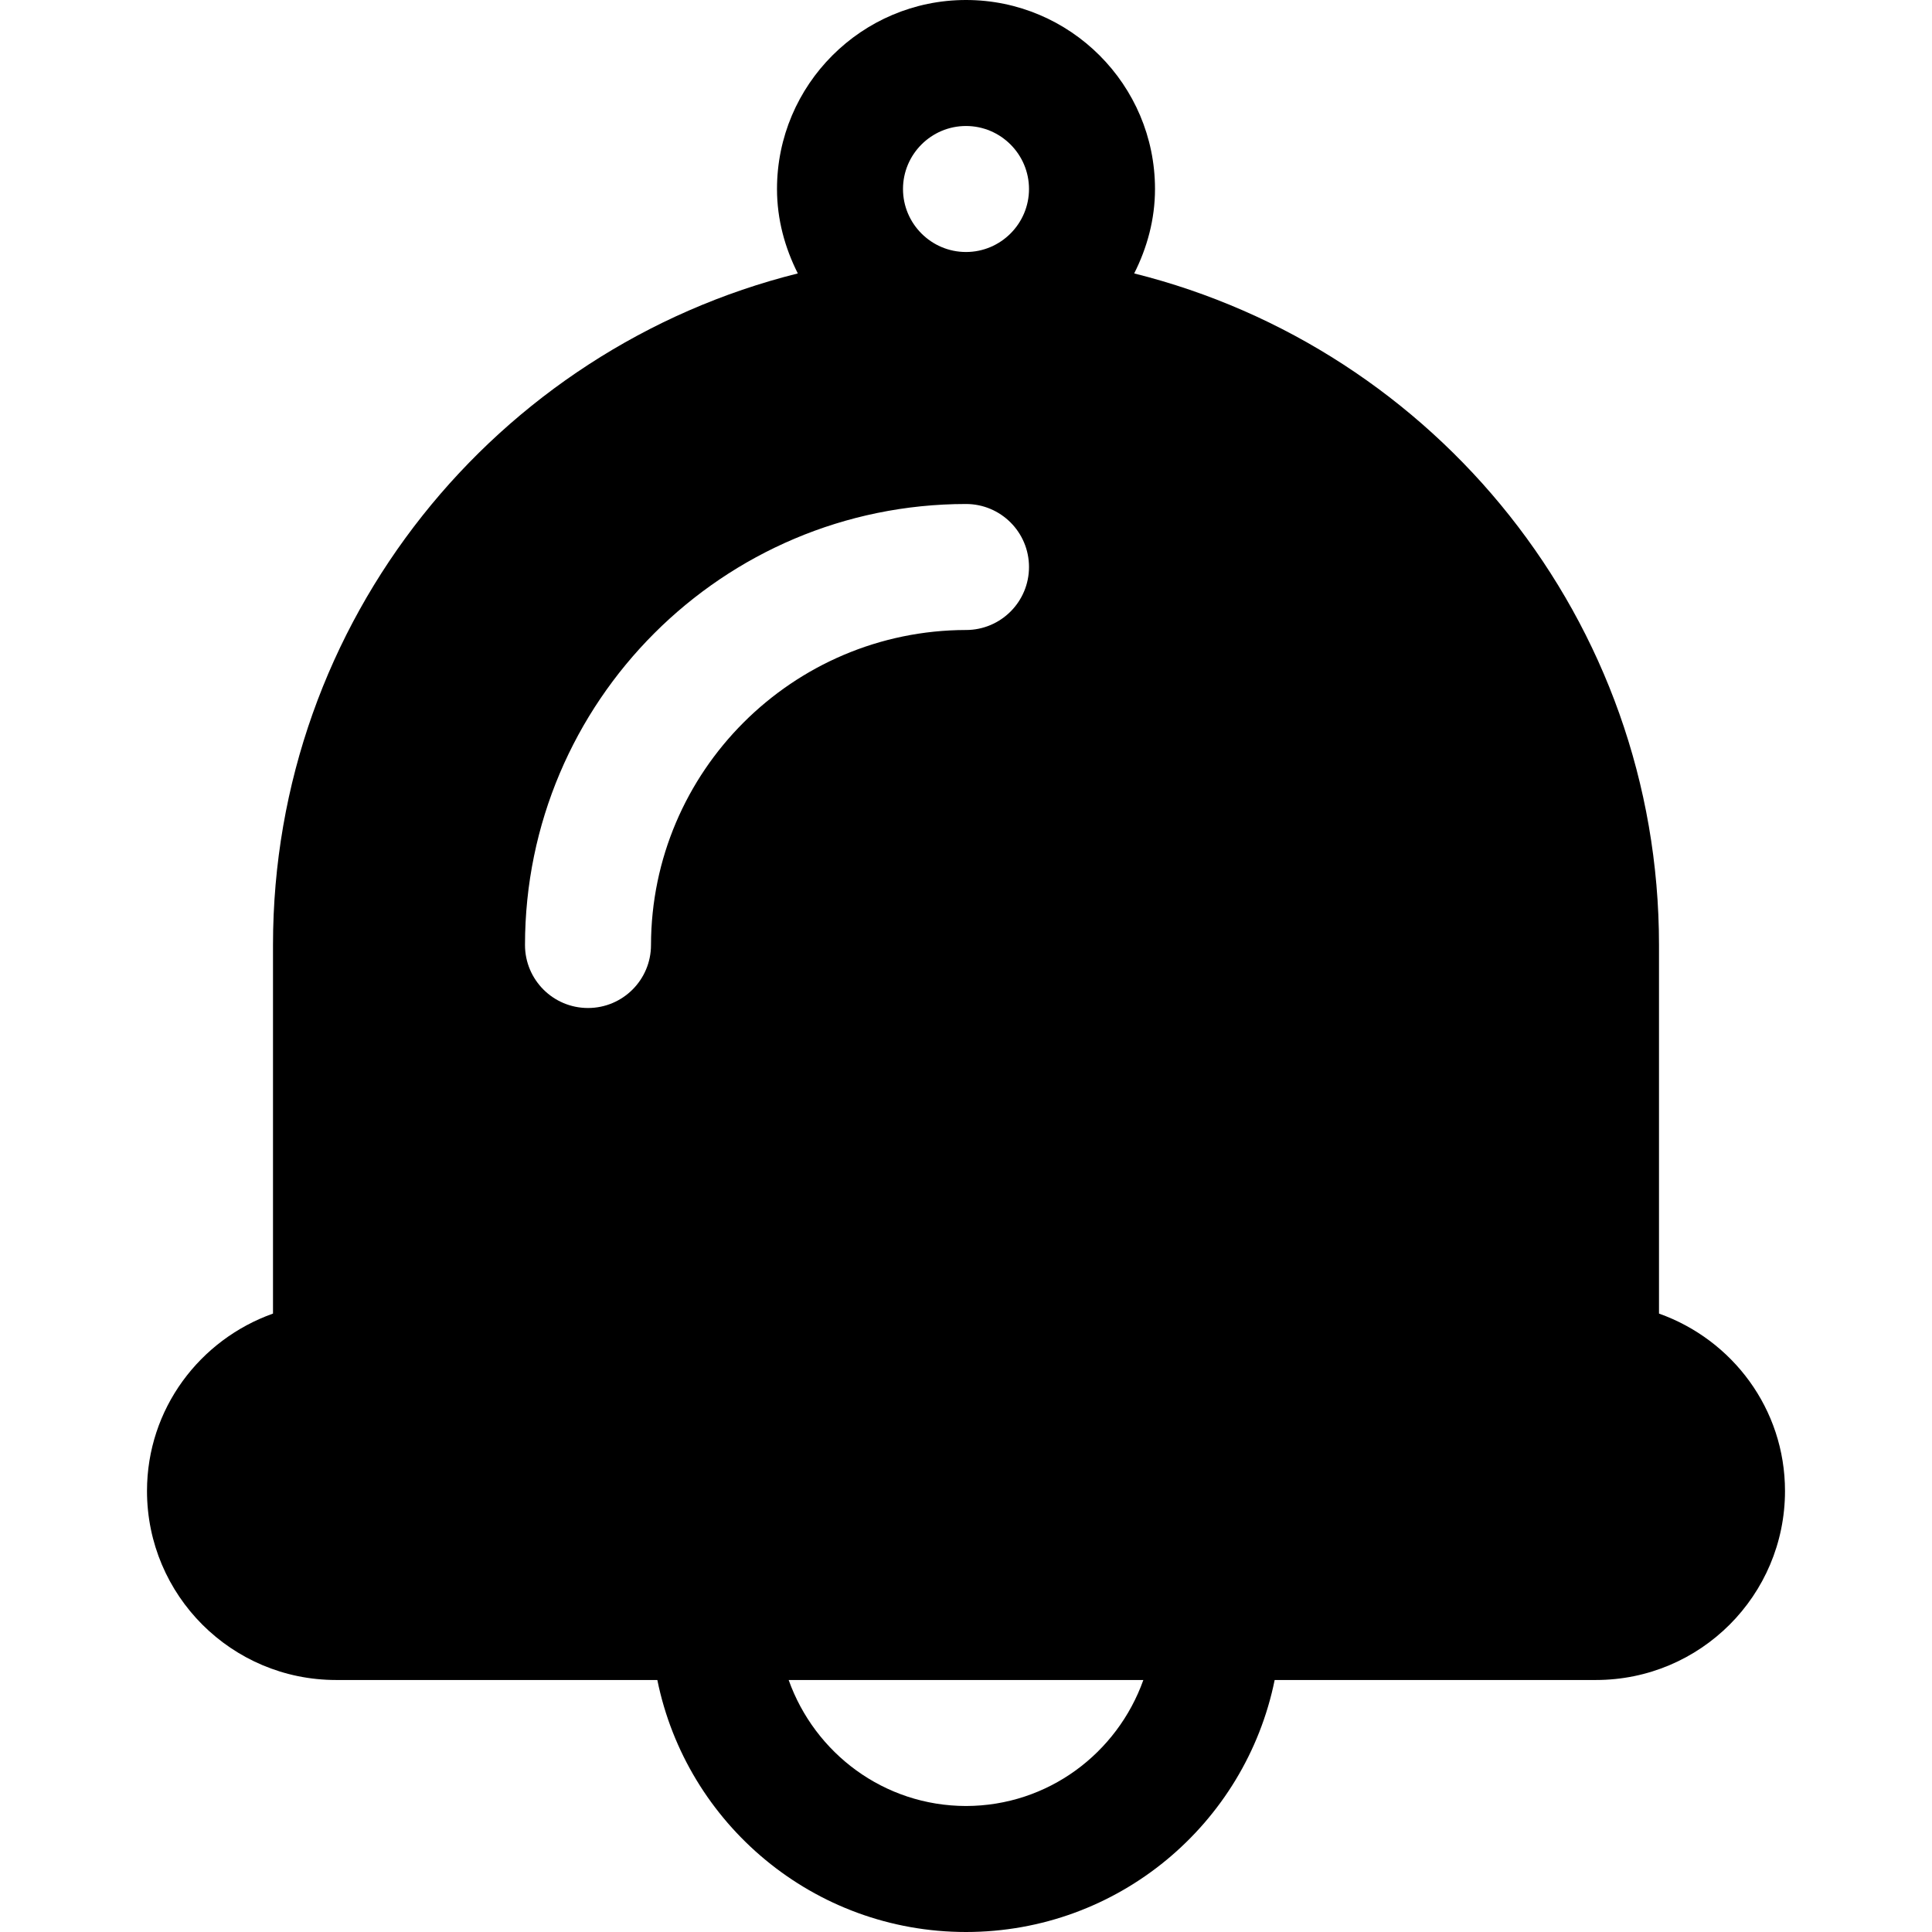
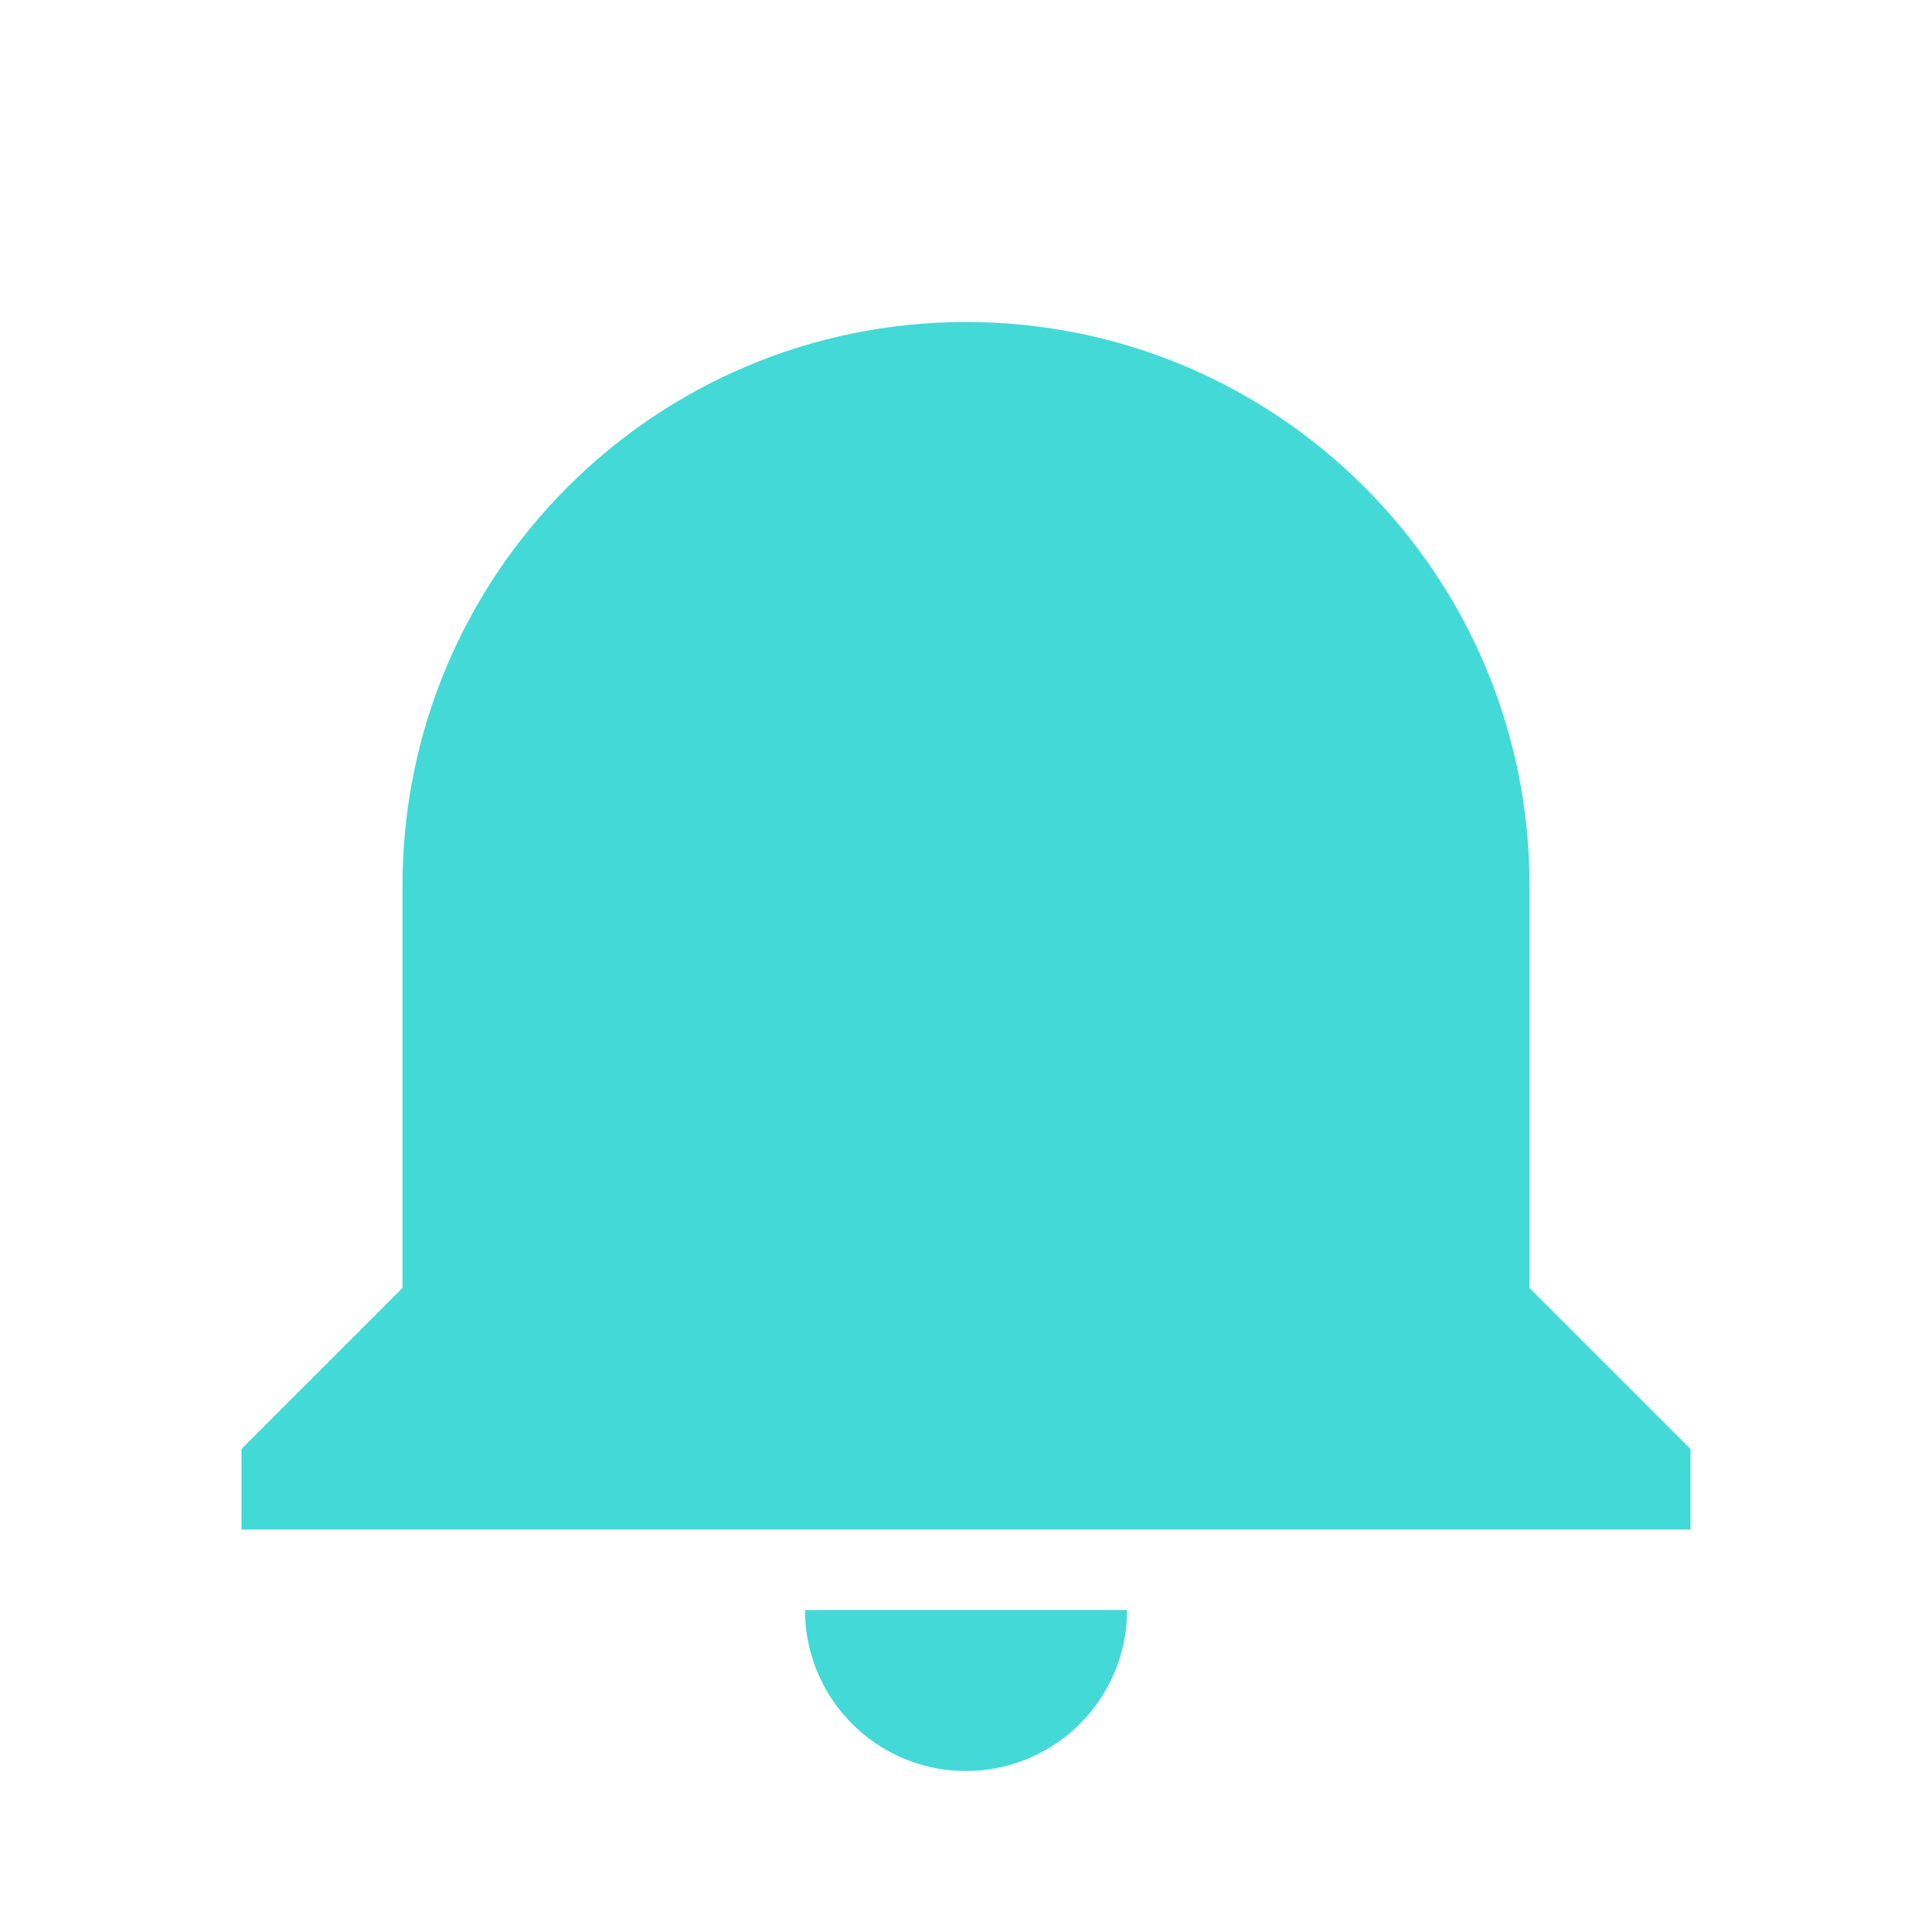
- <svg xmlns="http://www.w3.org/2000/svg" fill="#000000" height="800px" width="800px" version="1.1" id="Layer_1" viewBox="0 0 512 512" xml:space="preserve">
-   <g>
-     <g>
-       <path d="M439.653,348.114v-97.679c-0.009-86.034-59.231-158.027-139.081-177.975c3.411-6.764,5.515-14.294,5.515-22.373    C306.087,22.468,283.619,0,256,0c-27.619,0-50.087,22.468-50.087,50.087c0,8.08,2.104,15.608,5.515,22.373    c-79.85,19.948-139.072,91.941-139.081,177.975v97.679c-19.41,6.901-33.384,25.233-33.391,47.017    c0.01,27.668,22.419,50.075,50.087,50.085h85.158C181.938,483.321,215.606,511.991,256,512    c40.392-0.009,74.061-28.679,81.799-66.784h85.158c27.668-0.01,50.077-22.417,50.087-50.085    C473.036,373.347,459.063,355.015,439.653,348.114z M256,33.391c9.196,0,16.696,7.5,16.696,16.696    c0,9.196-7.5,16.696-16.696,16.696c-9.196,0-16.696-7.5-16.696-16.696C239.304,40.891,246.805,33.391,256,33.391z     M172.522,250.435c0,9.22-7.475,16.696-16.696,16.696s-16.696-7.475-16.696-16.696c0.031-64.492,52.378-116.841,116.87-116.87    c9.22,0,16.696,7.473,16.696,16.696c0,9.22-7.475,16.696-16.696,16.696v-0.002C210.013,167.038,172.605,204.447,172.522,250.435z     M256,478.61c-21.77-0.04-40.084-14-46.998-33.394h93.997C296.084,464.61,277.77,478.57,256,478.61z" />
-     </g>
-   </g>
+ <svg xmlns="http://www.w3.org/2000/svg" viewBox="0 0 24 24" fill="none">
+   <path fill="#43D9D7" d="M12 22a2 2 0 0 0 1.995-1.85L14 20h-4a2 2 0 0 0 1.85 1.995L12 22Zm7-6v-5a7 7 0 1 0-14 0v5l-2 2v1h18v-1l-2-2Z" />
</svg>
